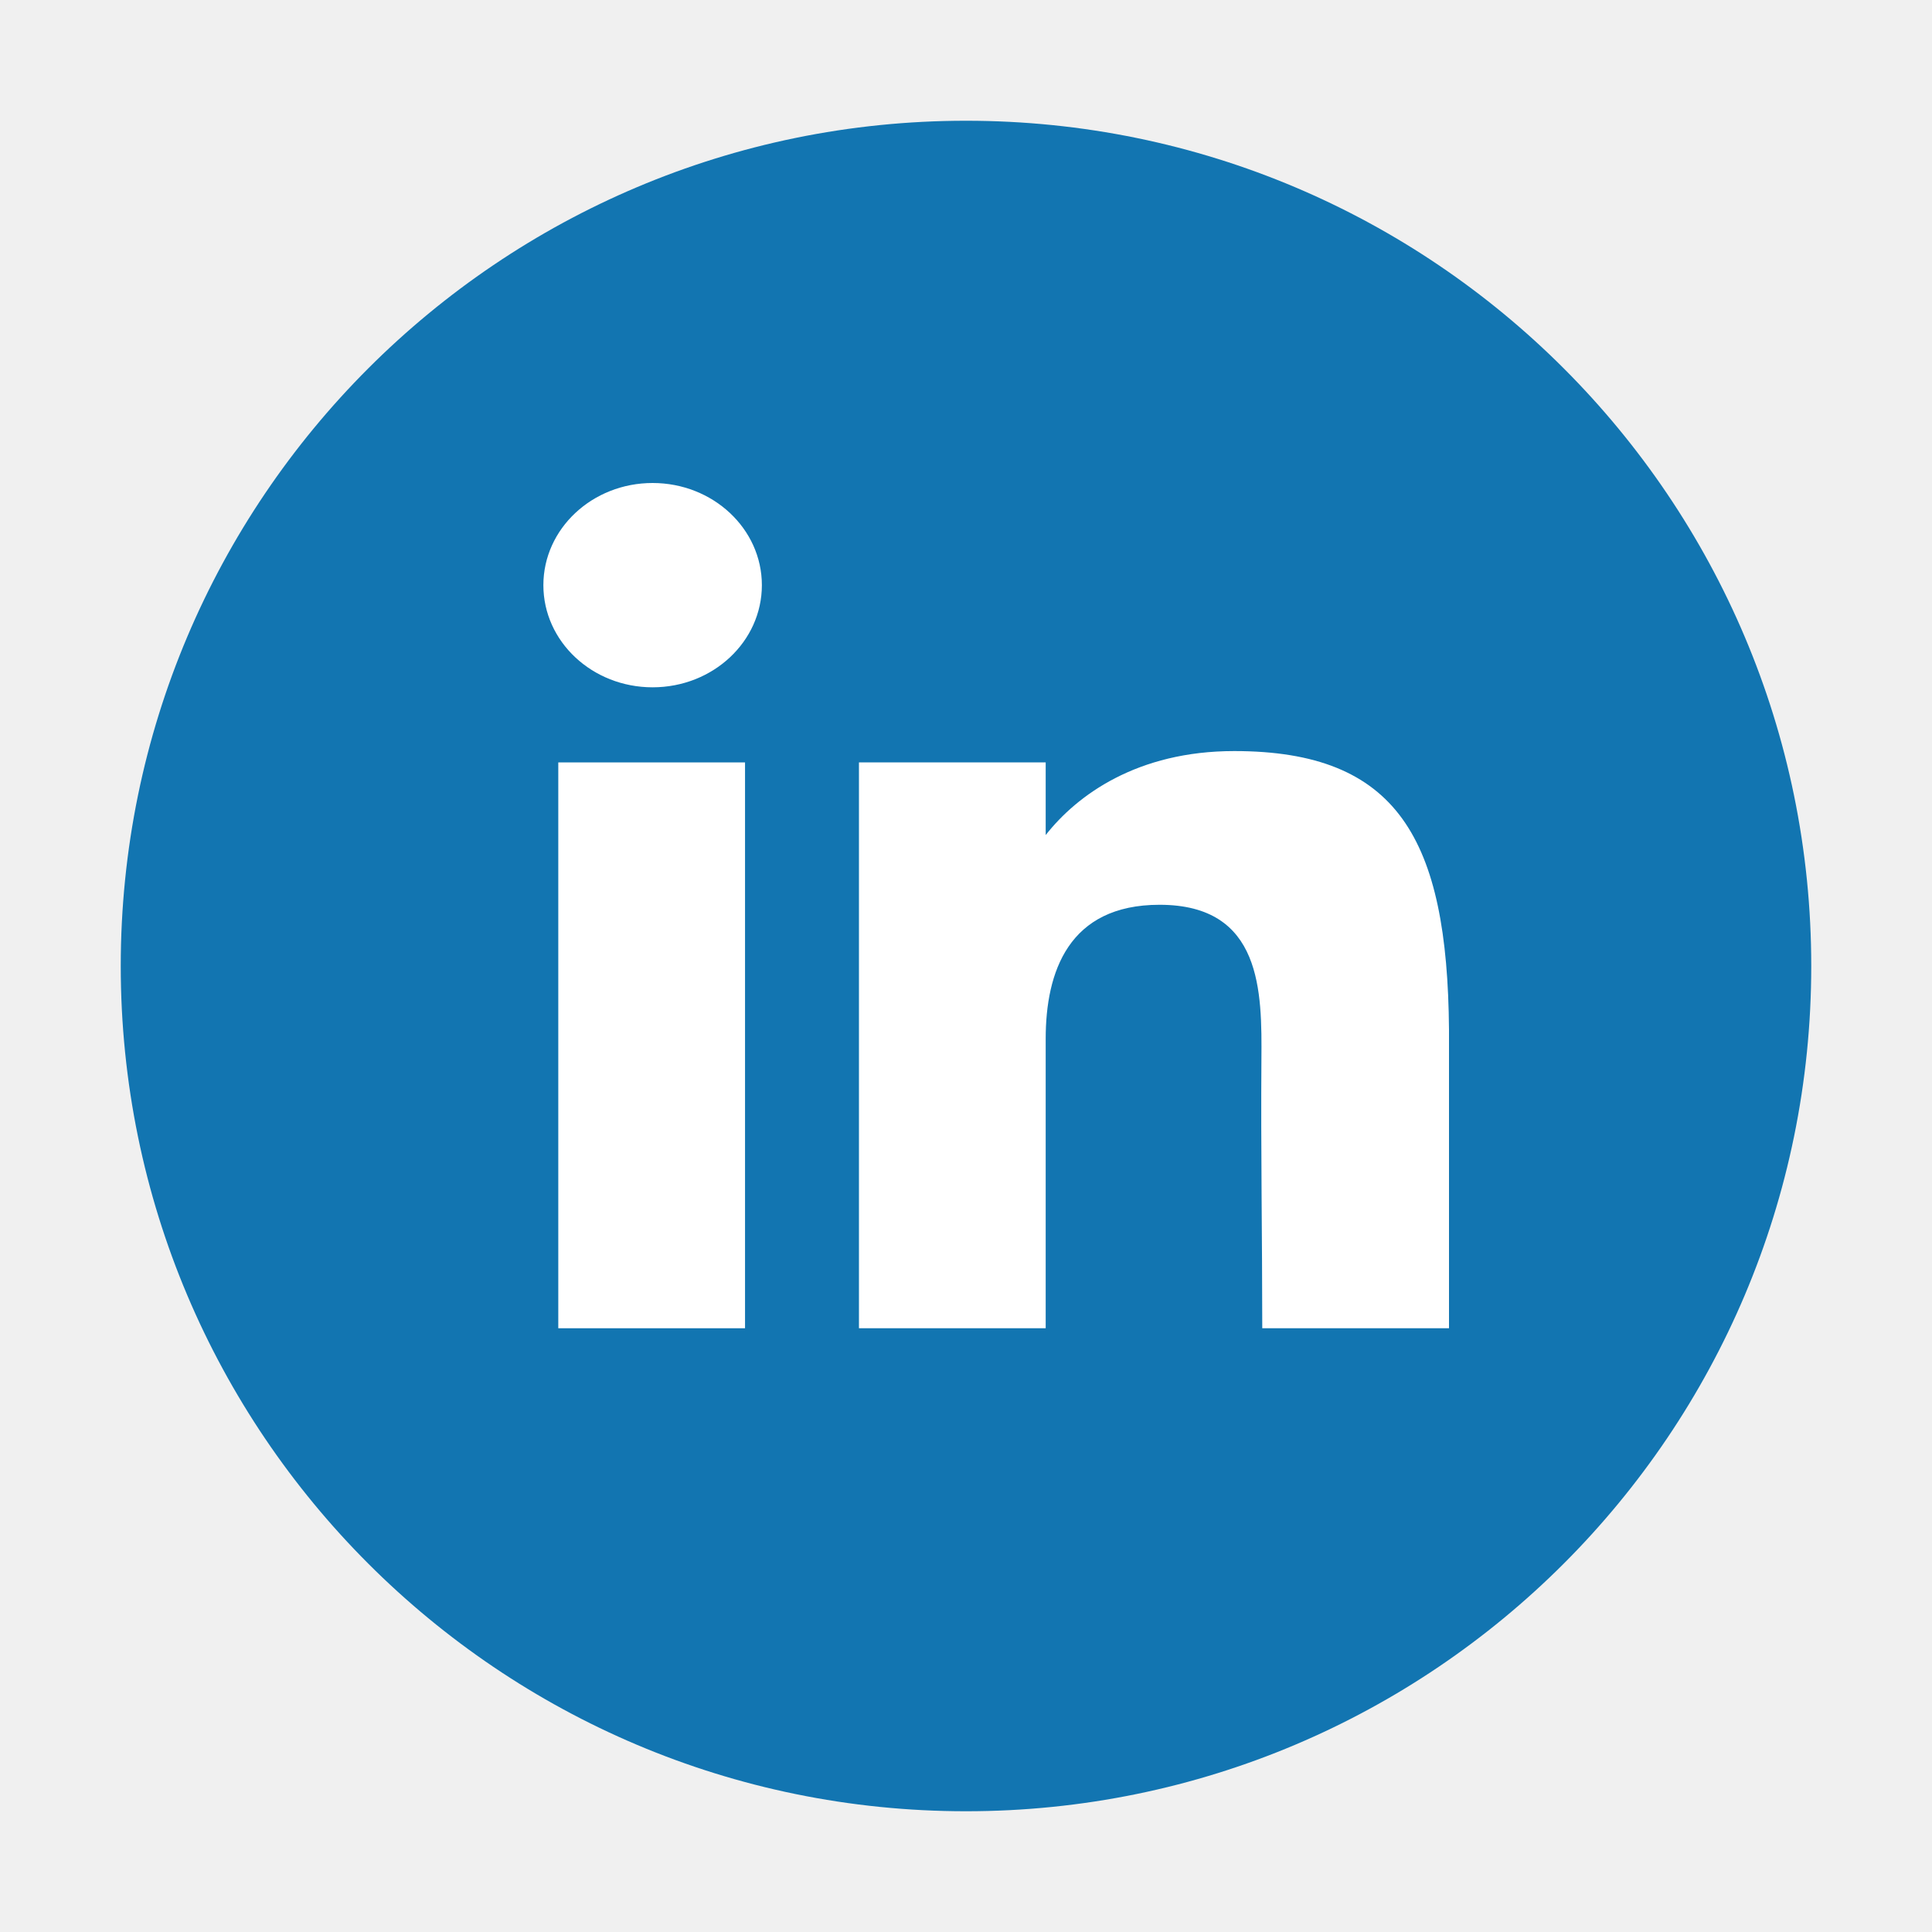
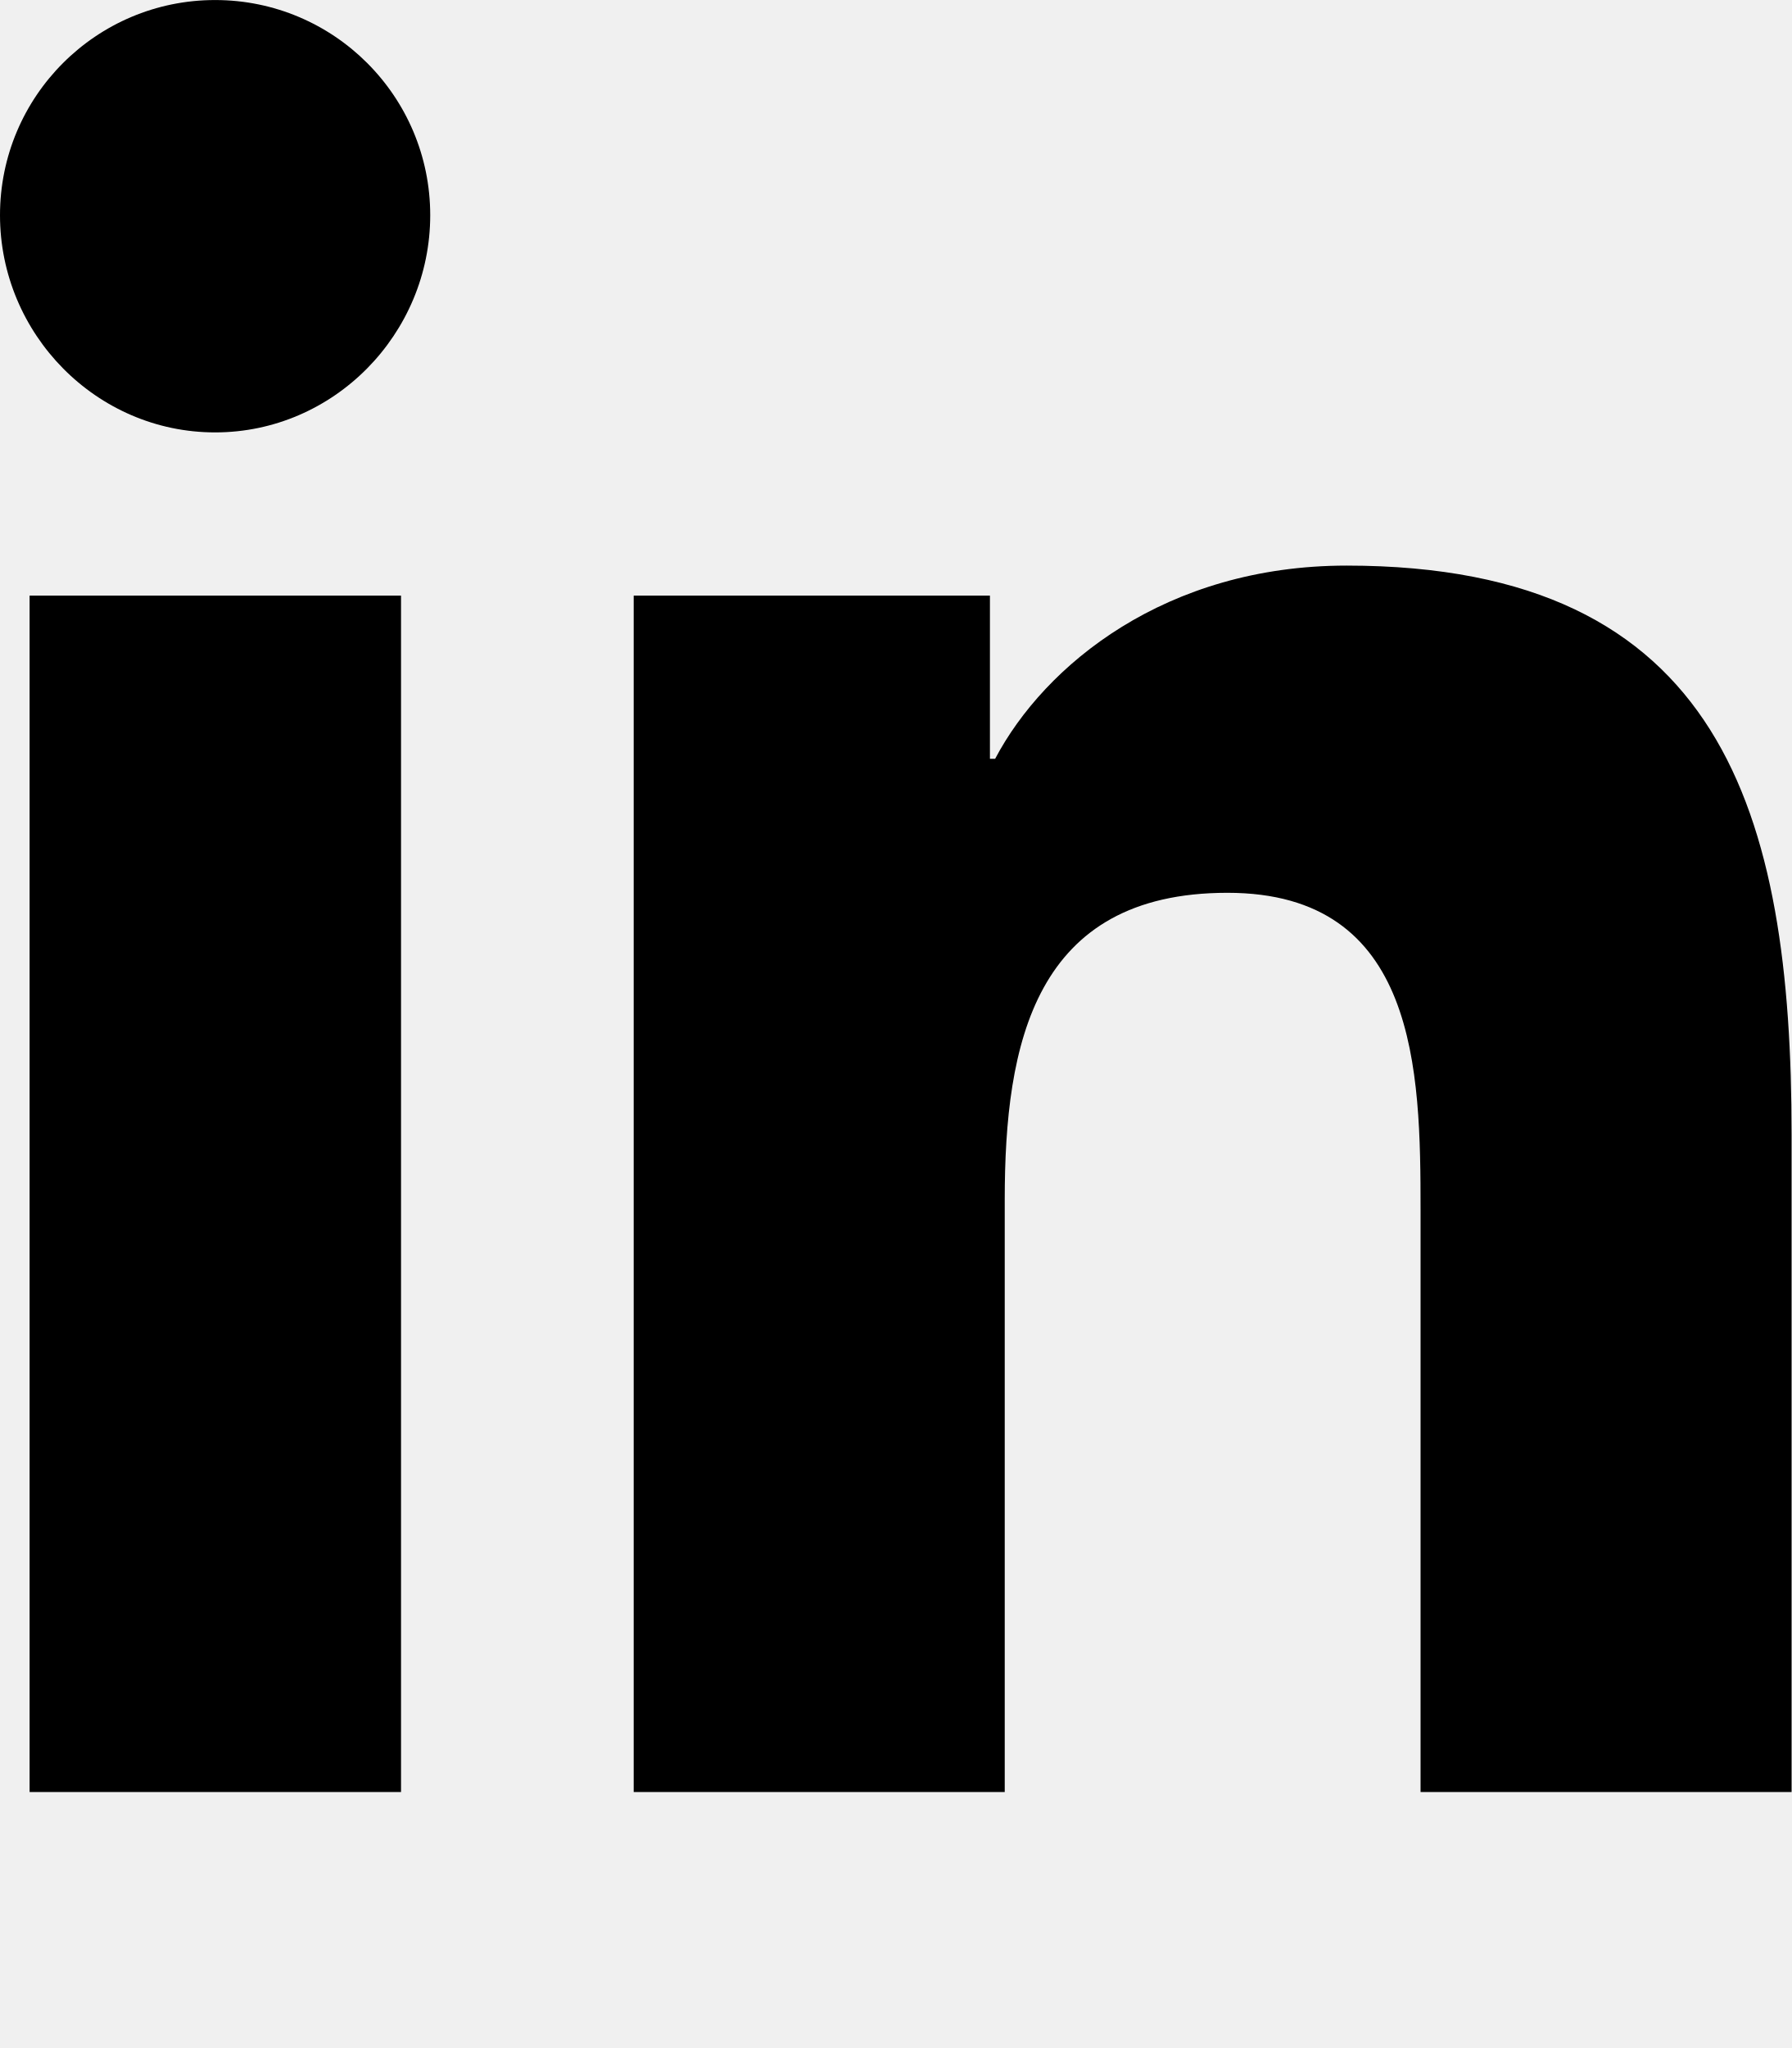
- <svg xmlns="http://www.w3.org/2000/svg" width="800px" height="800px" viewBox="0 0 32 32" fill="none">
-   <rect x="2" y="2" width="28" height="28" rx="14" fill="#1275B1" />
-   <path d="M12.619 9.692C12.619 10.627 11.809 11.384 10.809 11.384C9.81 11.384 9 10.627 9 9.692C9 8.758 9.81 8 10.809 8C11.809 8 12.619 8.758 12.619 9.692Z" fill="white" />
-   <path d="M9.247 12.628H12.34V22H9.247V12.628Z" fill="white" />
-   <path d="M17.32 12.628H14.227V22H17.32C17.32 22 17.32 19.05 17.32 17.205C17.32 16.098 17.698 14.986 19.206 14.986C20.911 14.986 20.901 16.434 20.893 17.557C20.882 19.024 20.907 20.522 20.907 22H24V17.054C23.974 13.895 23.151 12.44 20.443 12.44C18.835 12.44 17.839 13.17 17.32 13.831V12.628Z" fill="white" />
+ <svg xmlns="http://www.w3.org/2000/svg" viewBox="0 0 448 512">
+   <path fill="currentColor" d="M100.28 448H7.4V148.9h92.88zM53.79 108.1C24.09 108.1 0 83.5 0 53.8a53.79 53.79 0 1 1 107.58 0c0 29.7-24.1 54.3-53.79 54.3zM447.9 448h-92.68V302.4c0-34.7-.7-79.2-48.29-79.2-48.29 0-55.69 37.7-55.69 76.7V448h-92.78V148.9h89.08v40.8h1.3c12.4-23.5 42.69-48.3 87.88-48.3 94 0 111.28 61.9 111.28 142.3V448z" />
</svg>
